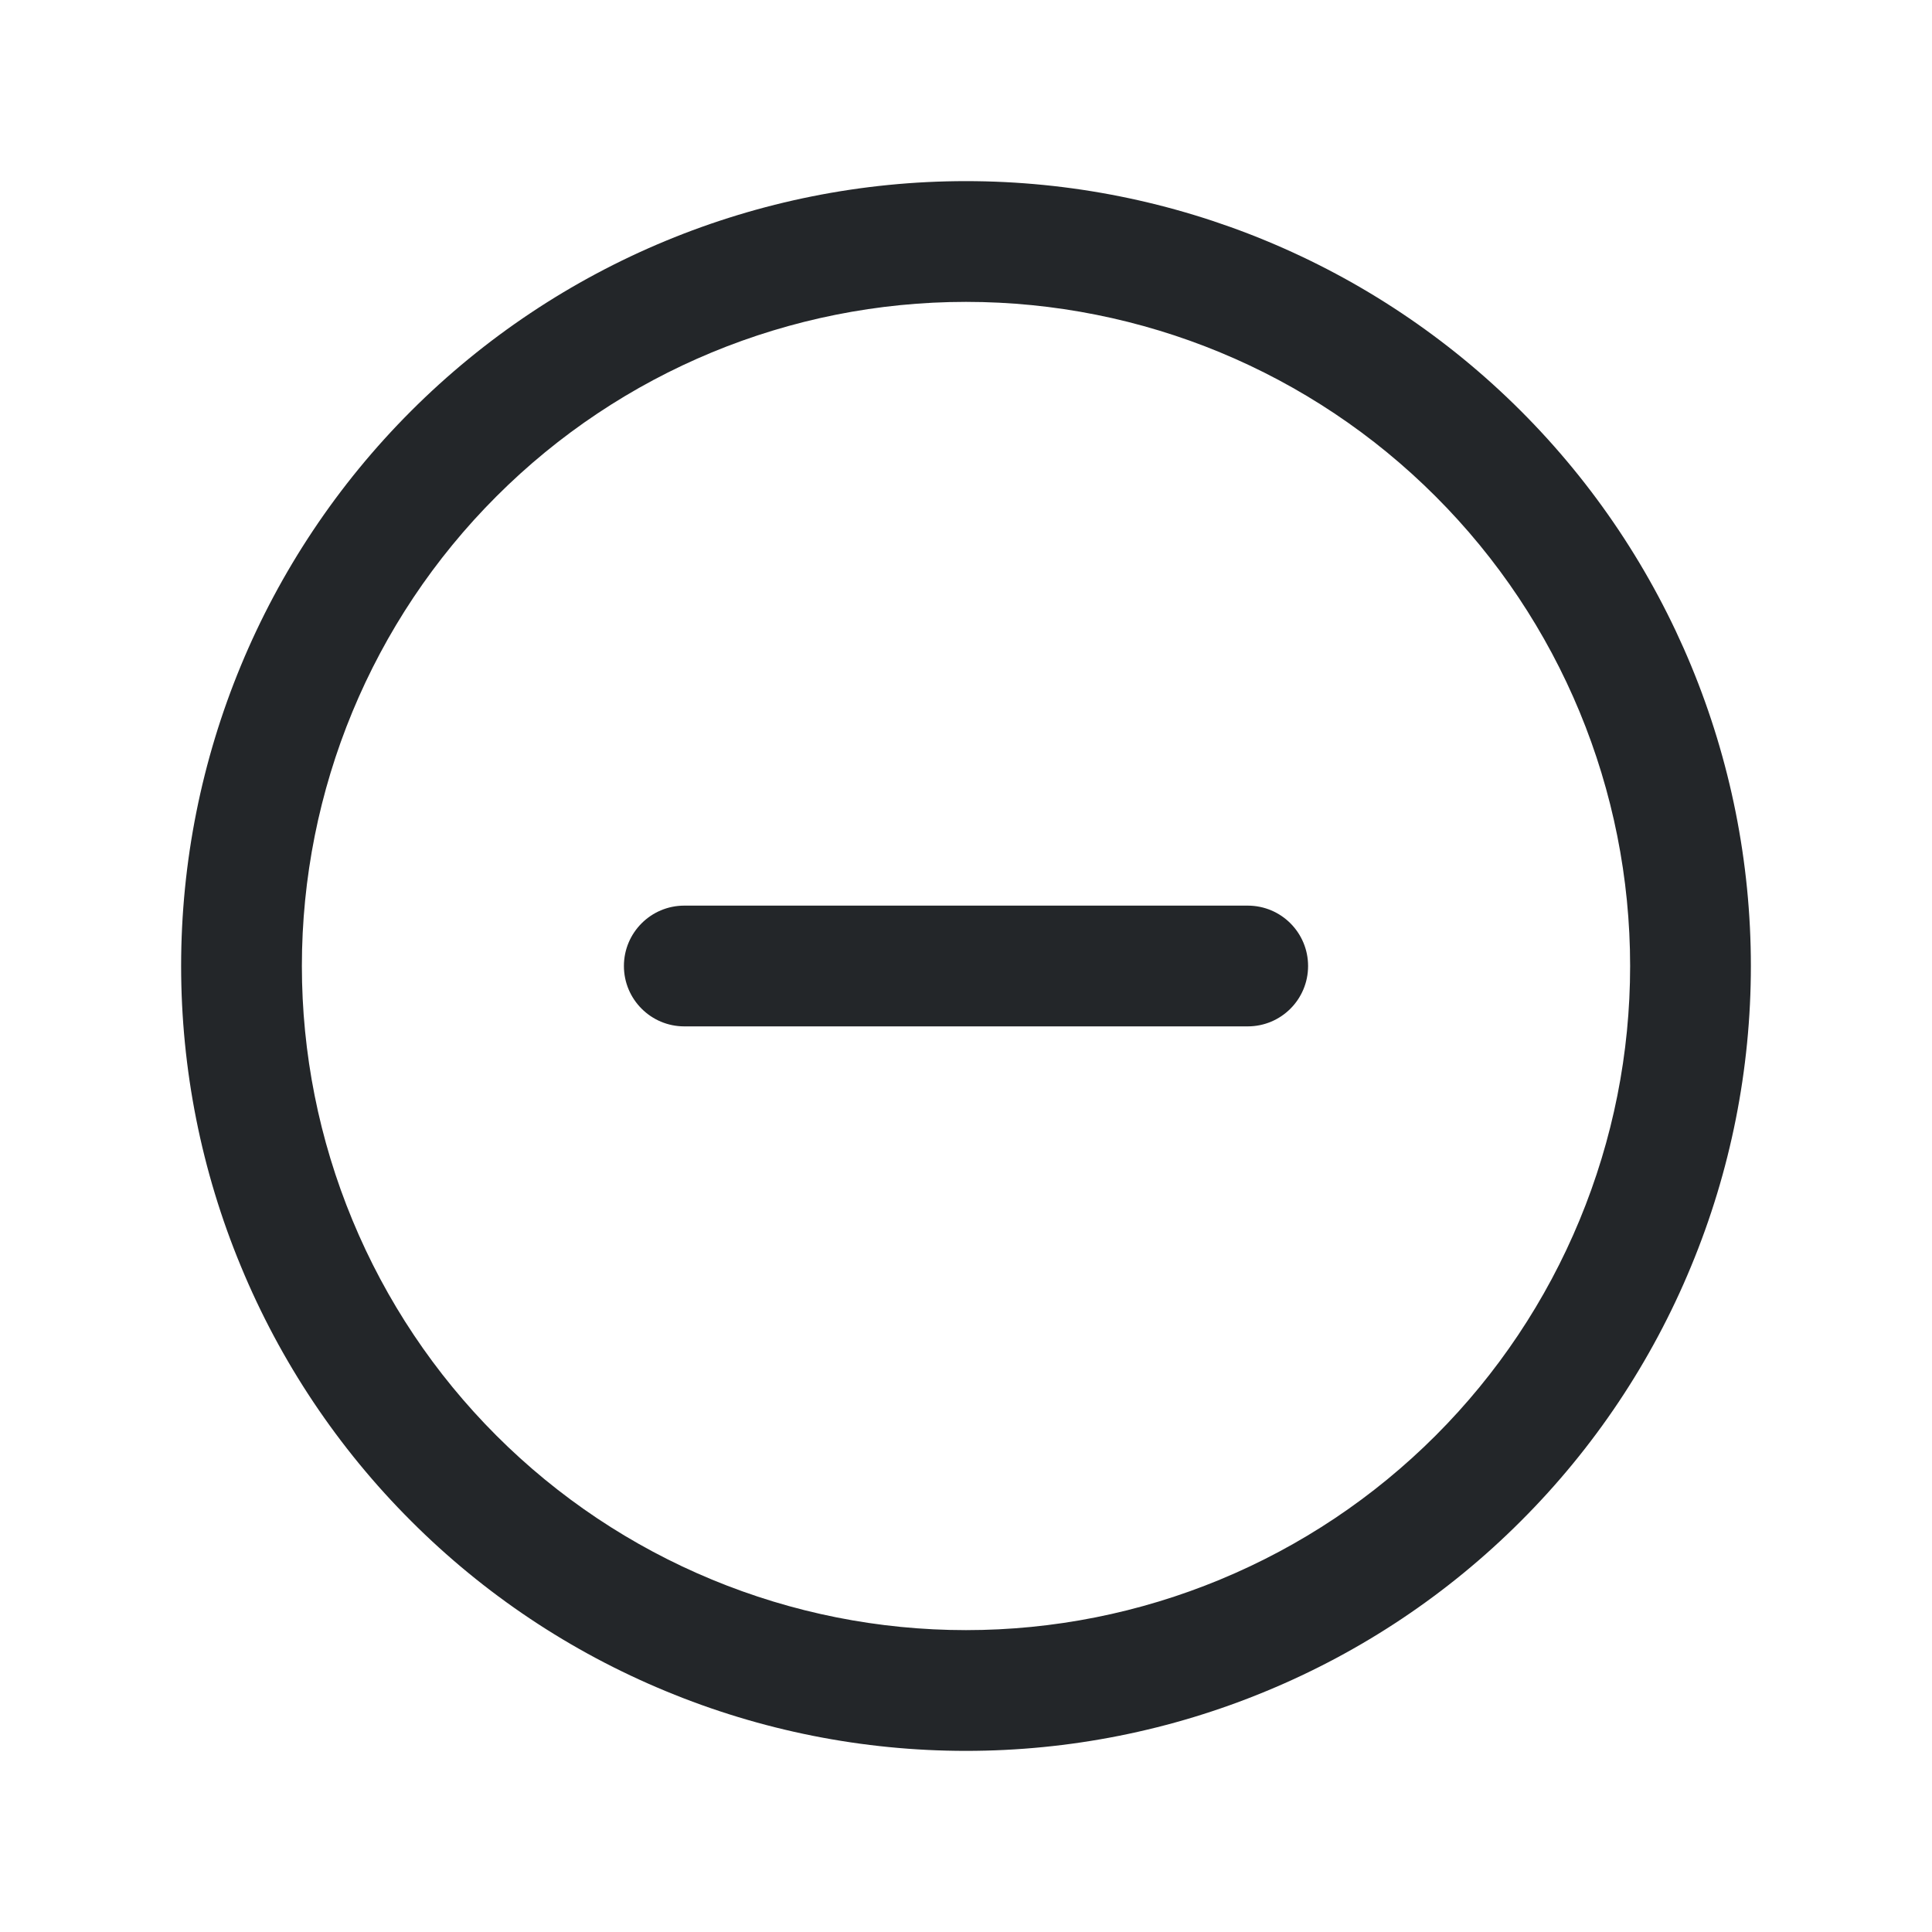
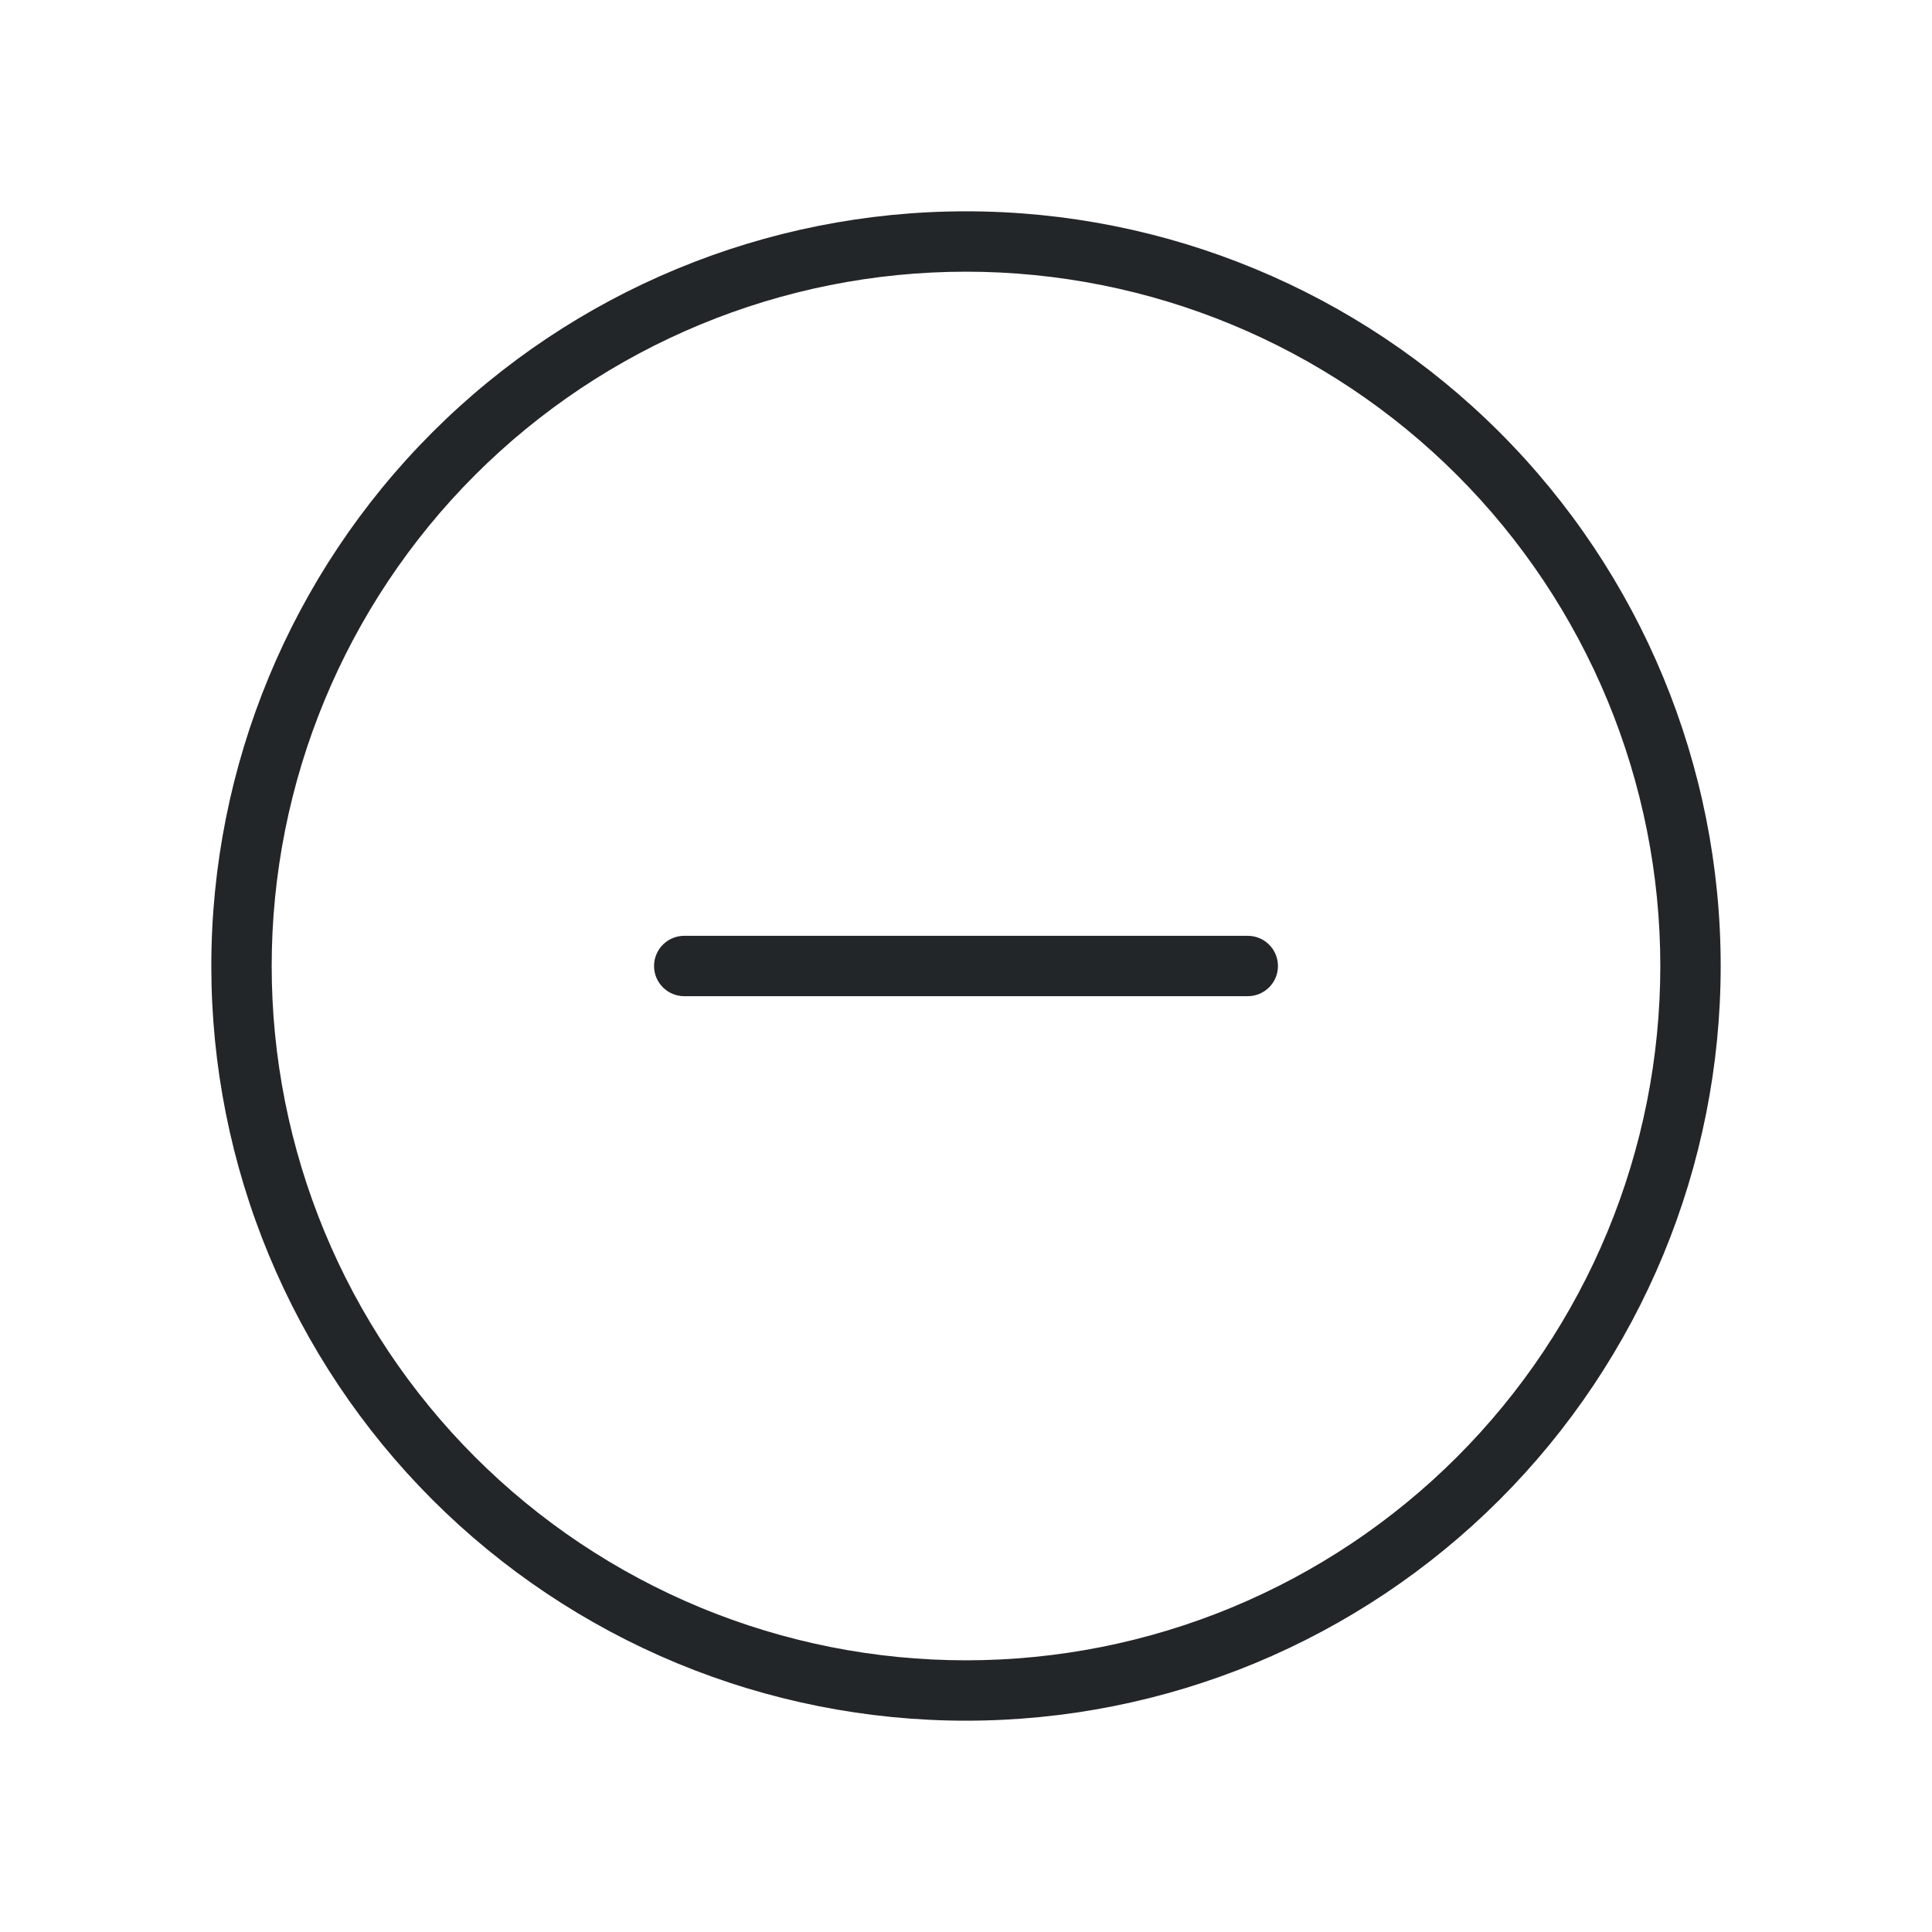
- <svg xmlns="http://www.w3.org/2000/svg" width="16" height="16" viewBox="0 0 16 16" fill="none">
-   <path fill-rule="evenodd" clip-rule="evenodd" d="M8 2.5C6.541 2.5 5.142 3.079 4.111 4.111C3.079 5.142 2.5 6.541 2.5 8C2.5 8.722 2.642 9.437 2.919 10.105C3.195 10.772 3.6 11.378 4.111 11.889C4.622 12.4 5.228 12.805 5.895 13.081C6.563 13.358 7.278 13.5 8 13.5C8.722 13.5 9.437 13.358 10.105 13.081C10.772 12.805 11.378 12.4 11.889 11.889C12.4 11.378 12.805 10.772 13.081 10.105C13.358 9.437 13.5 8.722 13.5 8C13.5 6.541 12.921 5.142 11.889 4.111C10.858 3.079 9.459 2.5 8 2.5ZM3.404 3.404C4.623 2.185 6.276 1.5 8 1.5C9.724 1.5 11.377 2.185 12.596 3.404C13.815 4.623 14.5 6.276 14.5 8C14.5 8.854 14.332 9.699 14.005 10.487C13.679 11.276 13.2 11.993 12.596 12.596C11.993 13.2 11.276 13.679 10.487 14.005C9.699 14.332 8.854 14.5 8 14.5C7.146 14.5 6.301 14.332 5.513 14.005C4.724 13.679 4.007 13.2 3.404 12.596C2.8 11.993 2.321 11.276 1.995 10.487C1.668 9.699 1.5 8.854 1.5 8C1.5 6.276 2.185 4.623 3.404 3.404ZM5.167 8C5.167 7.724 5.391 7.5 5.667 7.5H10.333C10.61 7.5 10.833 7.724 10.833 8C10.833 8.276 10.61 8.5 10.333 8.5H5.667C5.391 8.5 5.167 8.276 5.167 8Z" fill="#232629" />
+ <svg xmlns="http://www.w3.org/2000/svg" width="32" height="32" viewBox="0 0 32 32" fill="none">
+   <path fill-rule="evenodd" clip-rule="evenodd" d="M16 4.5C12.95 4.5 10.025 5.712 7.868 7.868C5.712 10.025 4.5 12.95 4.5 16C4.5 17.51 4.797 19.006 5.375 20.401C5.953 21.796 6.8 23.064 7.868 24.132C8.936 25.2 10.204 26.047 11.599 26.625C12.994 27.203 14.49 27.5 16 27.5C17.51 27.5 19.006 27.203 20.401 26.625C21.796 26.047 23.064 25.2 24.132 24.132C25.2 23.064 26.047 21.796 26.625 20.401C27.203 19.006 27.5 17.51 27.5 16C27.5 12.95 26.288 10.025 24.132 7.868C21.975 5.712 19.05 4.5 16 4.5ZM7.161 7.161C9.505 4.817 12.685 3.5 16 3.5C19.315 3.5 22.495 4.817 24.839 7.161C27.183 9.505 28.5 12.685 28.5 16C28.5 17.642 28.177 19.267 27.549 20.784C26.92 22.3 26 23.678 24.839 24.839C23.678 26 22.3 26.92 20.784 27.549C19.267 28.177 17.642 28.5 16 28.5C14.358 28.5 12.733 28.177 11.216 27.549C9.7 26.92 8.322 26 7.161 24.839C6 23.678 5.08 22.3 4.452 20.784C3.823 19.267 3.5 17.642 3.5 16C3.5 12.685 4.817 9.505 7.161 7.161ZM10.833 16C10.833 15.724 11.057 15.5 11.333 15.5H20.667C20.943 15.5 21.167 15.724 21.167 16C21.167 16.276 20.943 16.5 20.667 16.5H11.333C11.057 16.5 10.833 16.276 10.833 16Z" fill="#232629" />
</svg>
